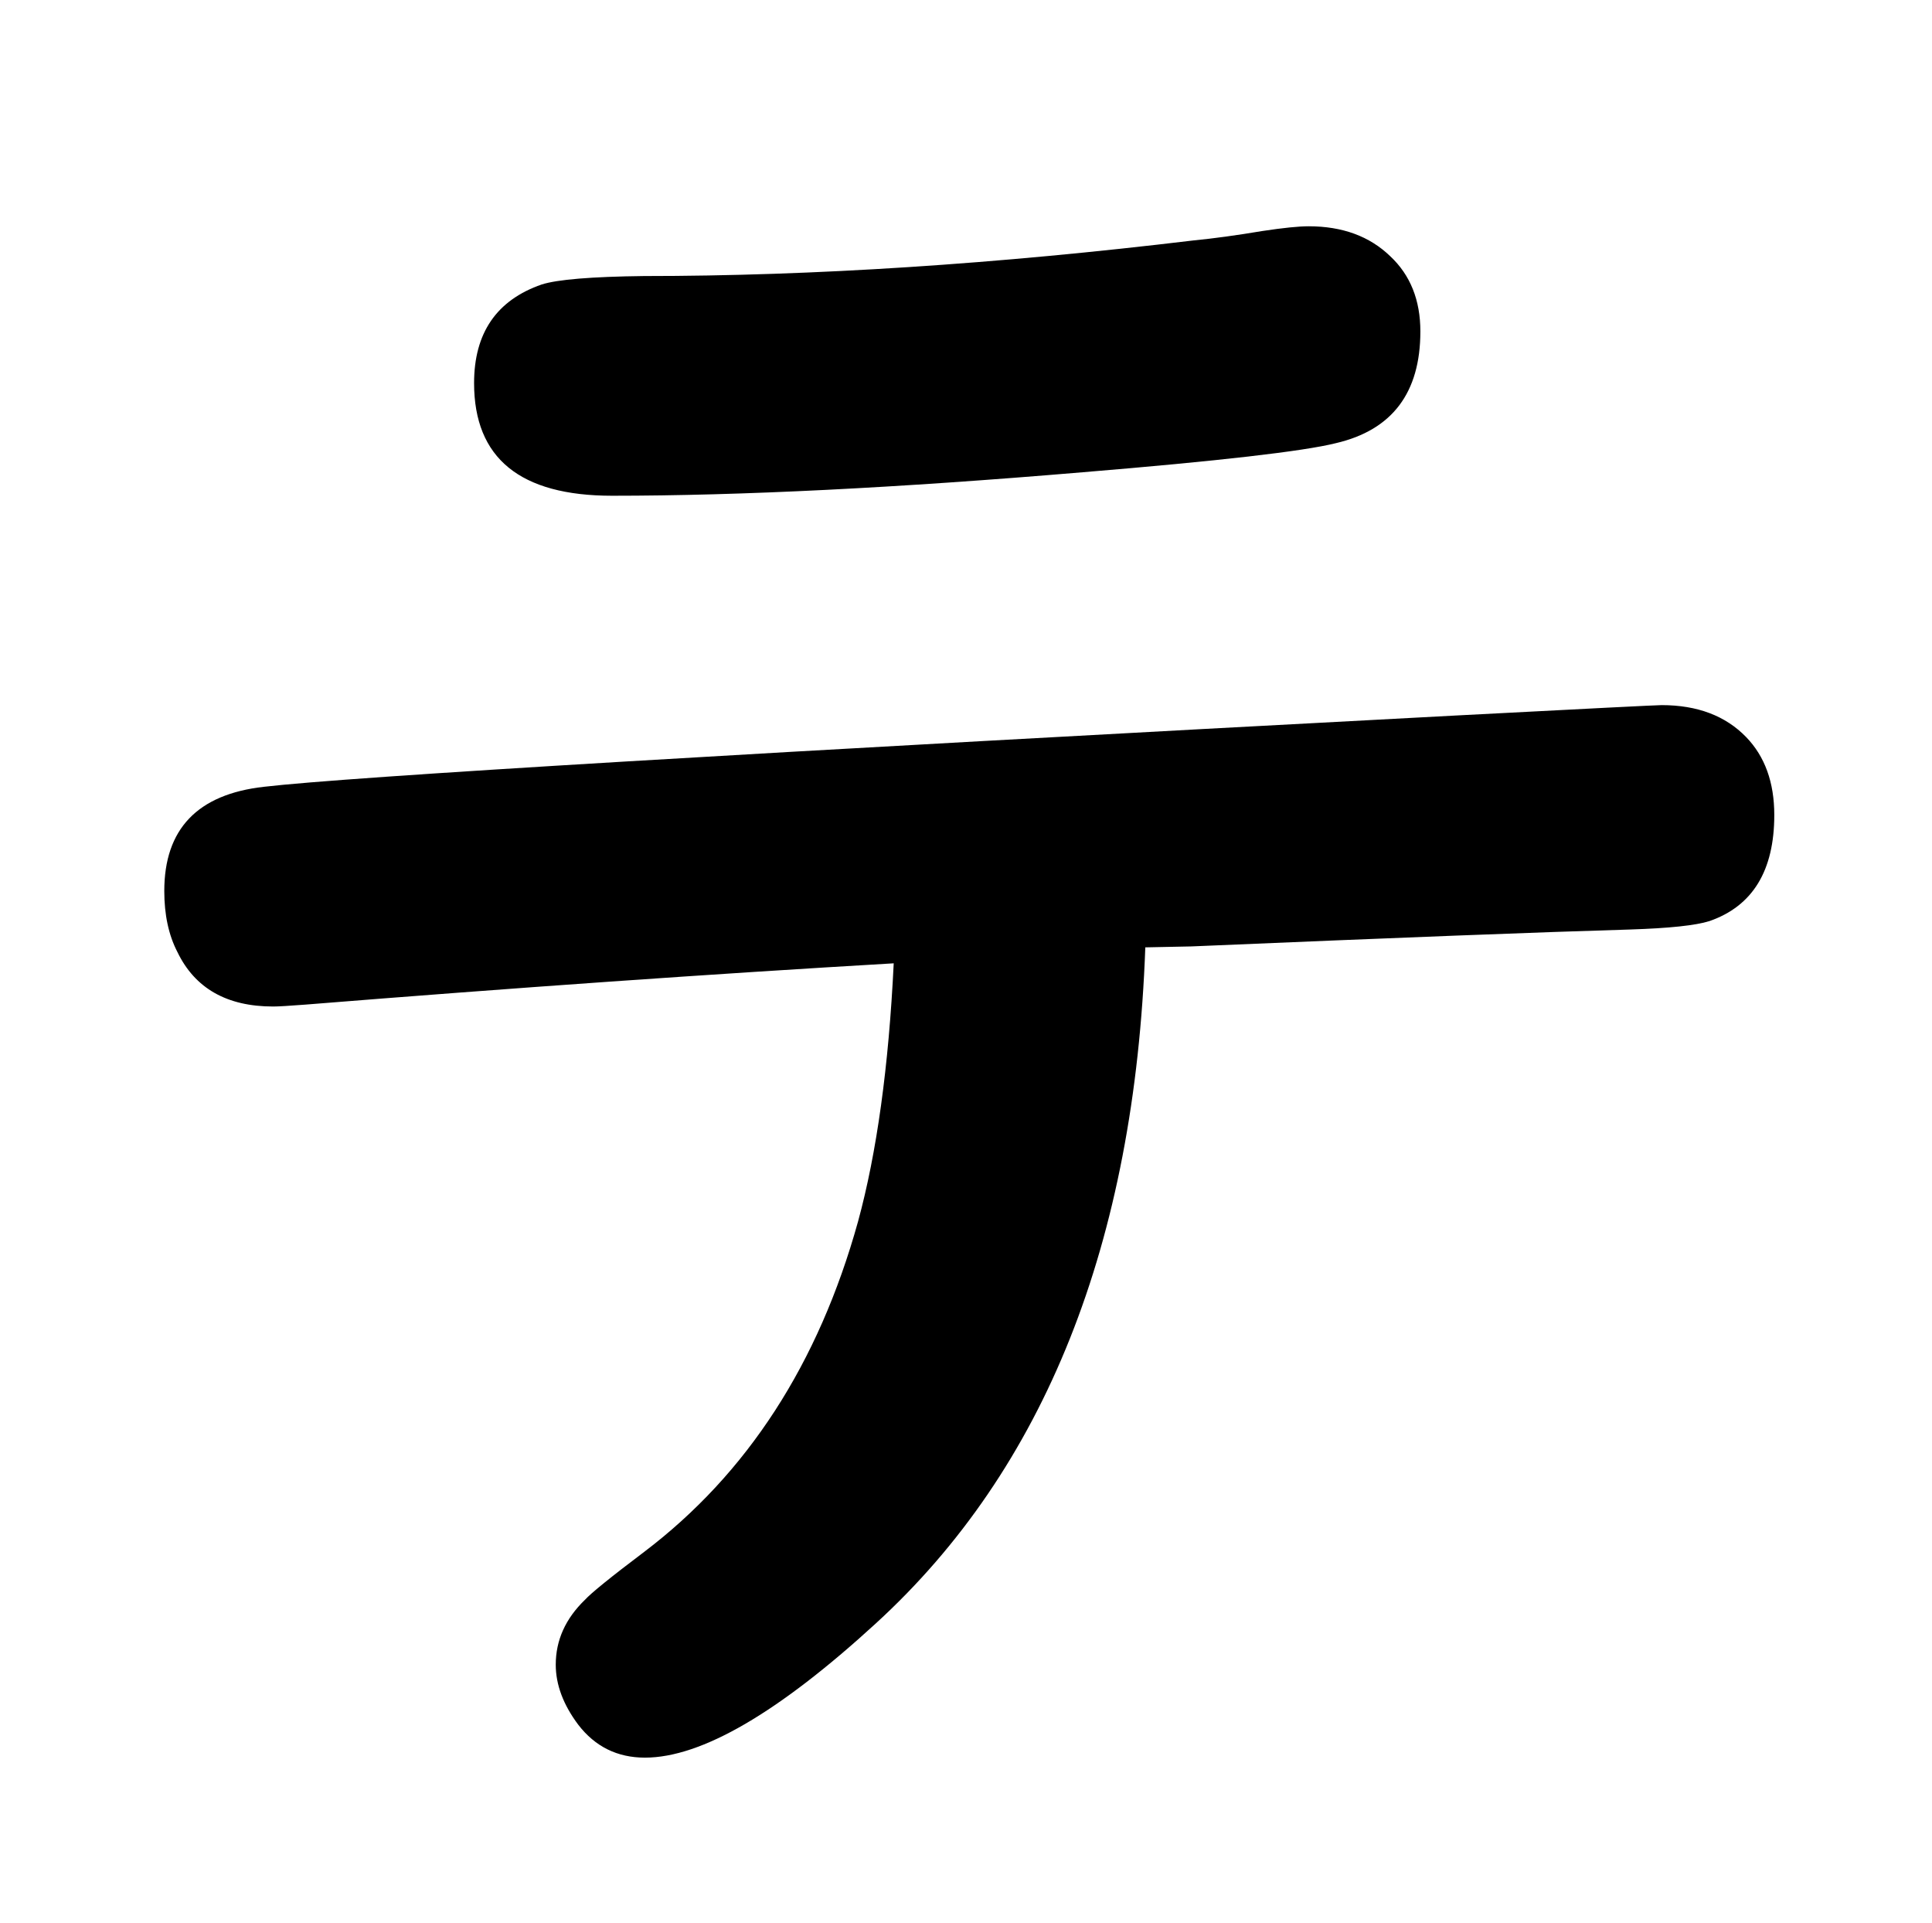
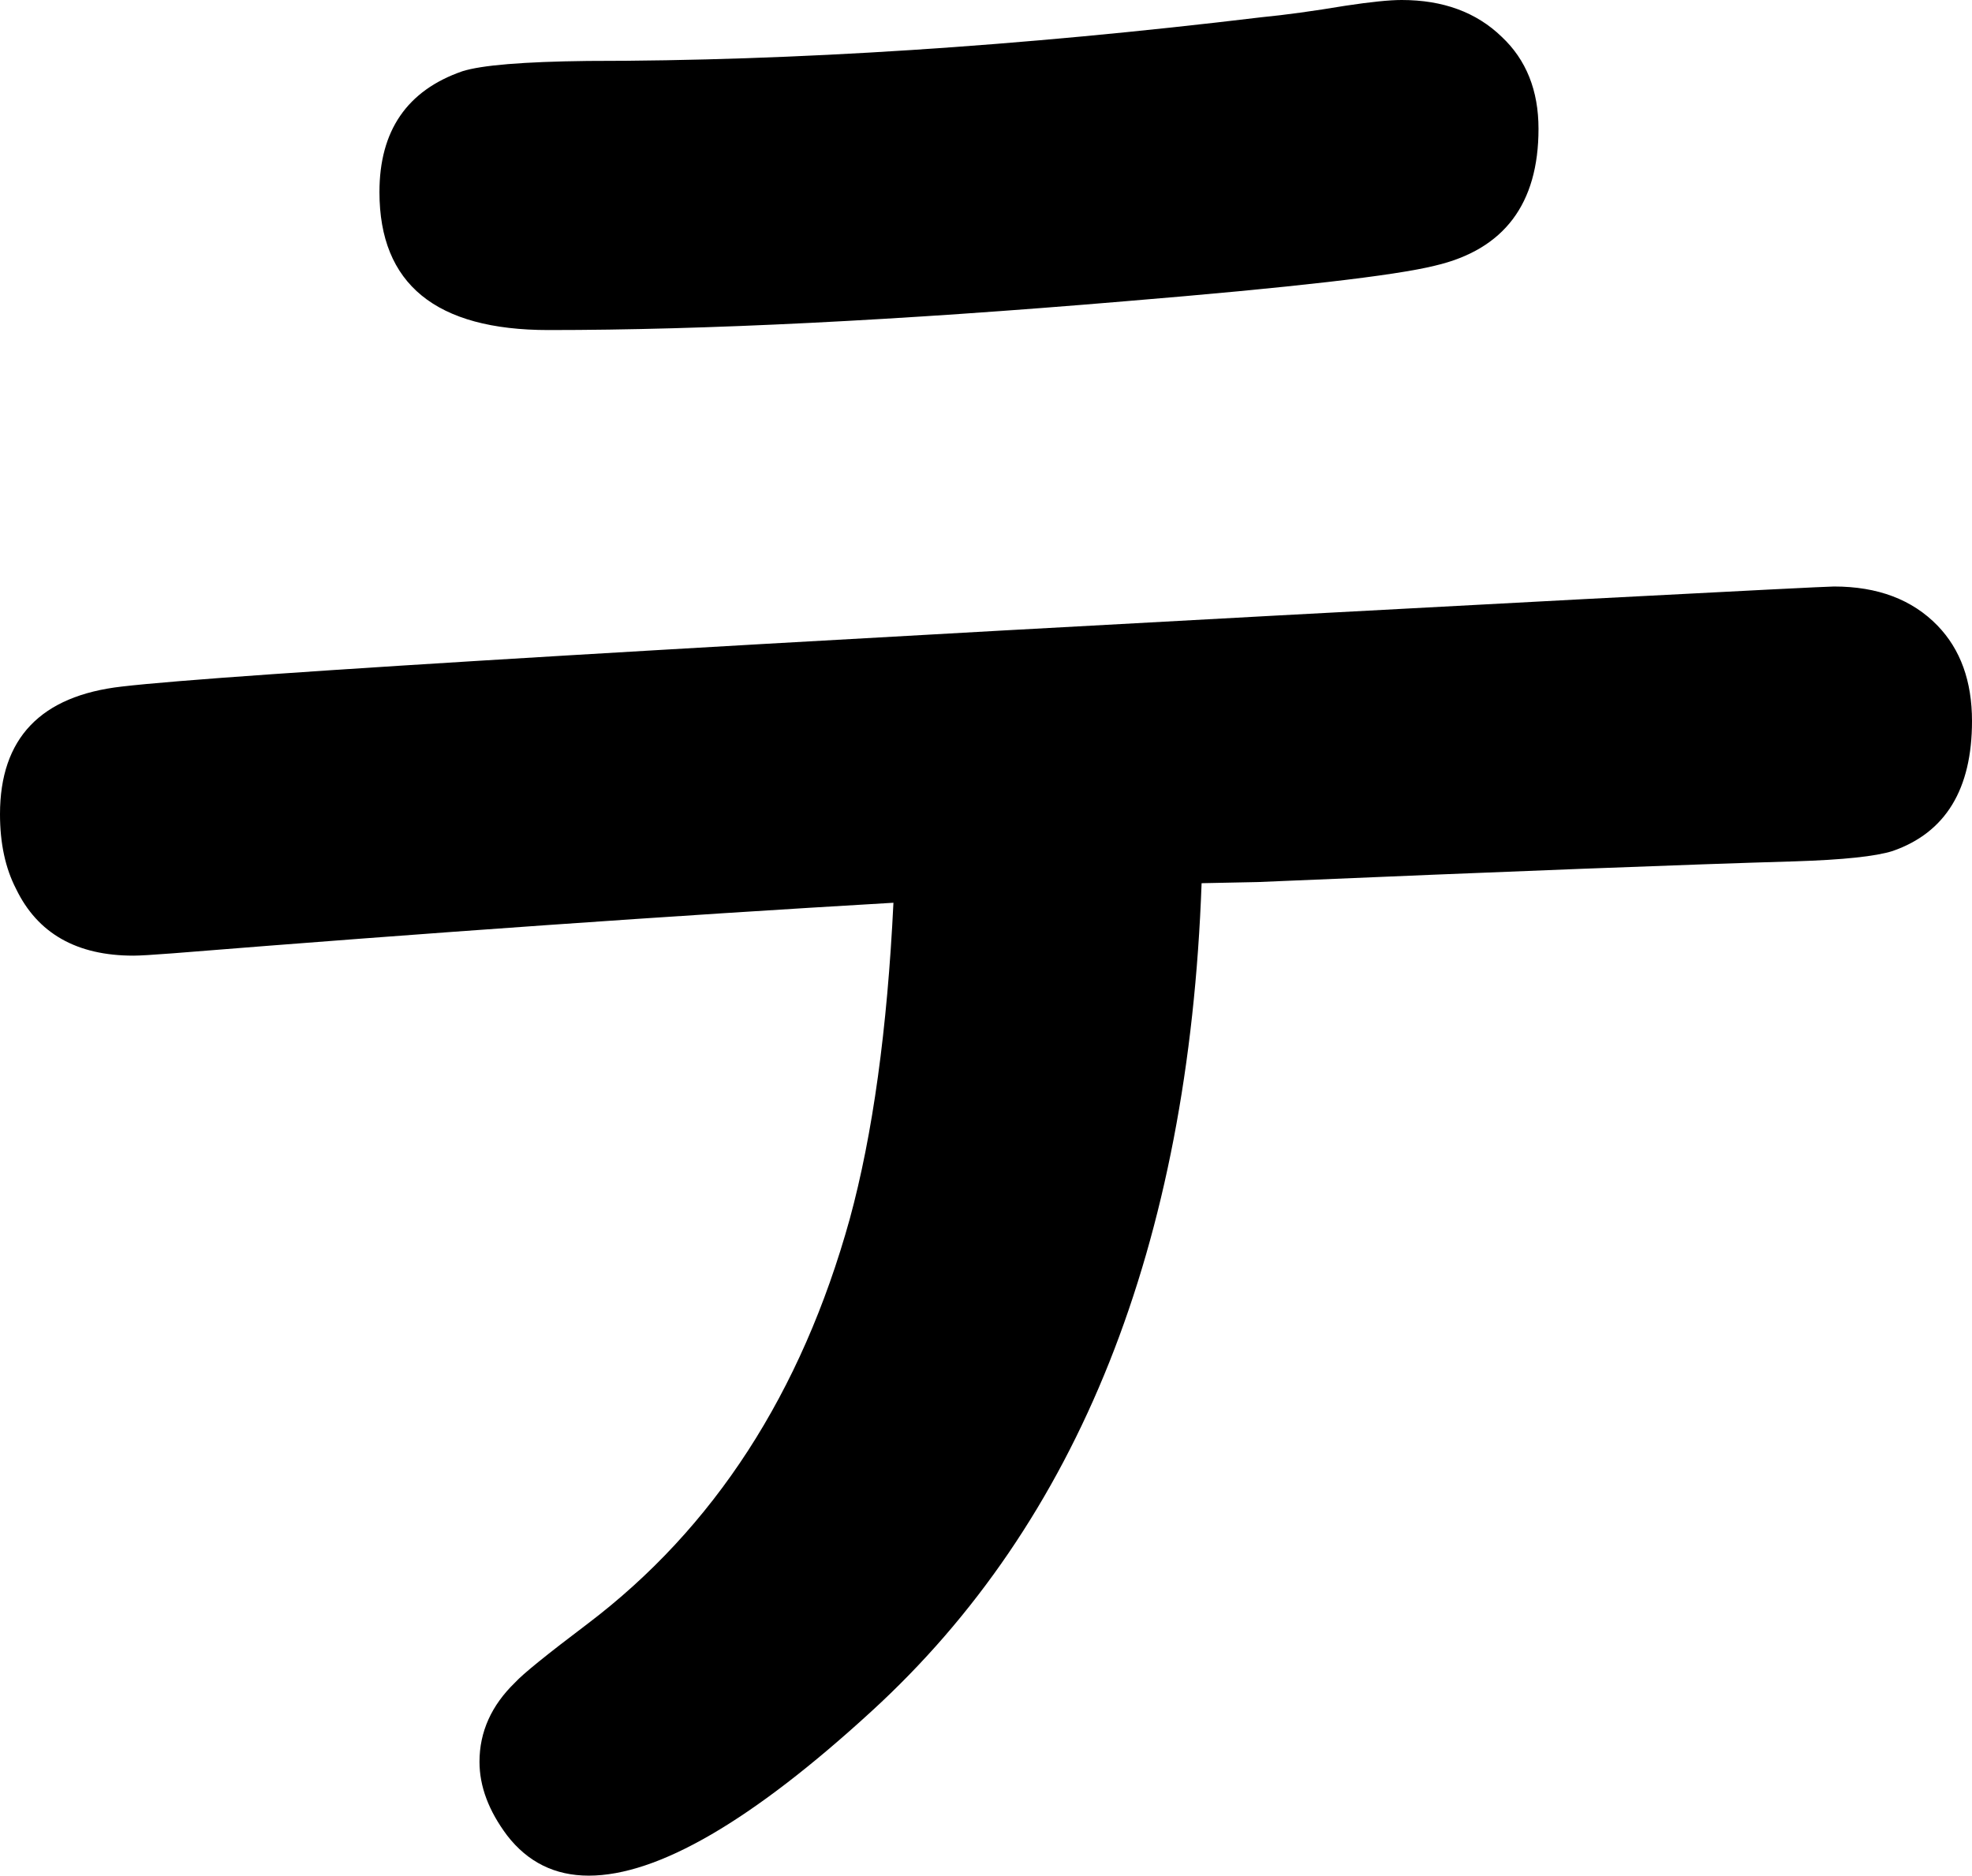
- <svg xmlns="http://www.w3.org/2000/svg" version="1.1" viewBox="-10 0 2058 2048">
-   <path fill="currentColor" d="M942 1026q-291 17 -627 44q-26 2 -34 2q-74 0 -102 -58q-14 -27 -14 -65q0 -99 106 -111q137 -16 1271 -76q210 -11 218 -11q57 0 90 34q30 31 30 83q0 89 -69 113q-22 7 -85 9q-138 4 -467 18l-49 1q-17 473 -287 720q-156 143 -246 143q-44 0 -71 -35q-24 -32 -24 -64 q0 -39 31 -69q10 -11 63 -51q165 -125 228 -352q30 -110 38 -275zM1384 241q54 0 87 32q32 30 32 80q0 98 -90 119q-52 13 -270 31q-296 25 -501 25q-147 0 -147 -120q0 -80 72 -105q25 -8 109 -9q270 0 586 -38q31 -3 73 -10q33 -5 49 -5z" />
+ <svg xmlns="http://www.w3.org/2000/svg" viewBox="-10 0 1715 1631" width="1715" height="1631">
+   <path d="M767 785q-291 17-627 44-26 2-34 2-74 0-102-58-14-27-14-65 0-99 106-111 137-16 1271-76 210-11 218-11 57 0 90 34 30 31 30 83 0 89-69 113-22 7-85 9-138 4-467 18l-49 1q-17 473-287 720-156 143-246 143-44 0-71-35-24-32-24-64 0-39 31-69 10-11 63-51 165-125 228-352 30-110 38-275zM1209 0q54 0 87 32 32 30 32 80 0 98-90 119-52 13-270 31-296 25-501 25-147 0-147-120 0-80 72-105 25-8 109-9 270 0 586-38 31-3 73-10 33-5 49-5z" style="fill:currentColor" />
</svg>
